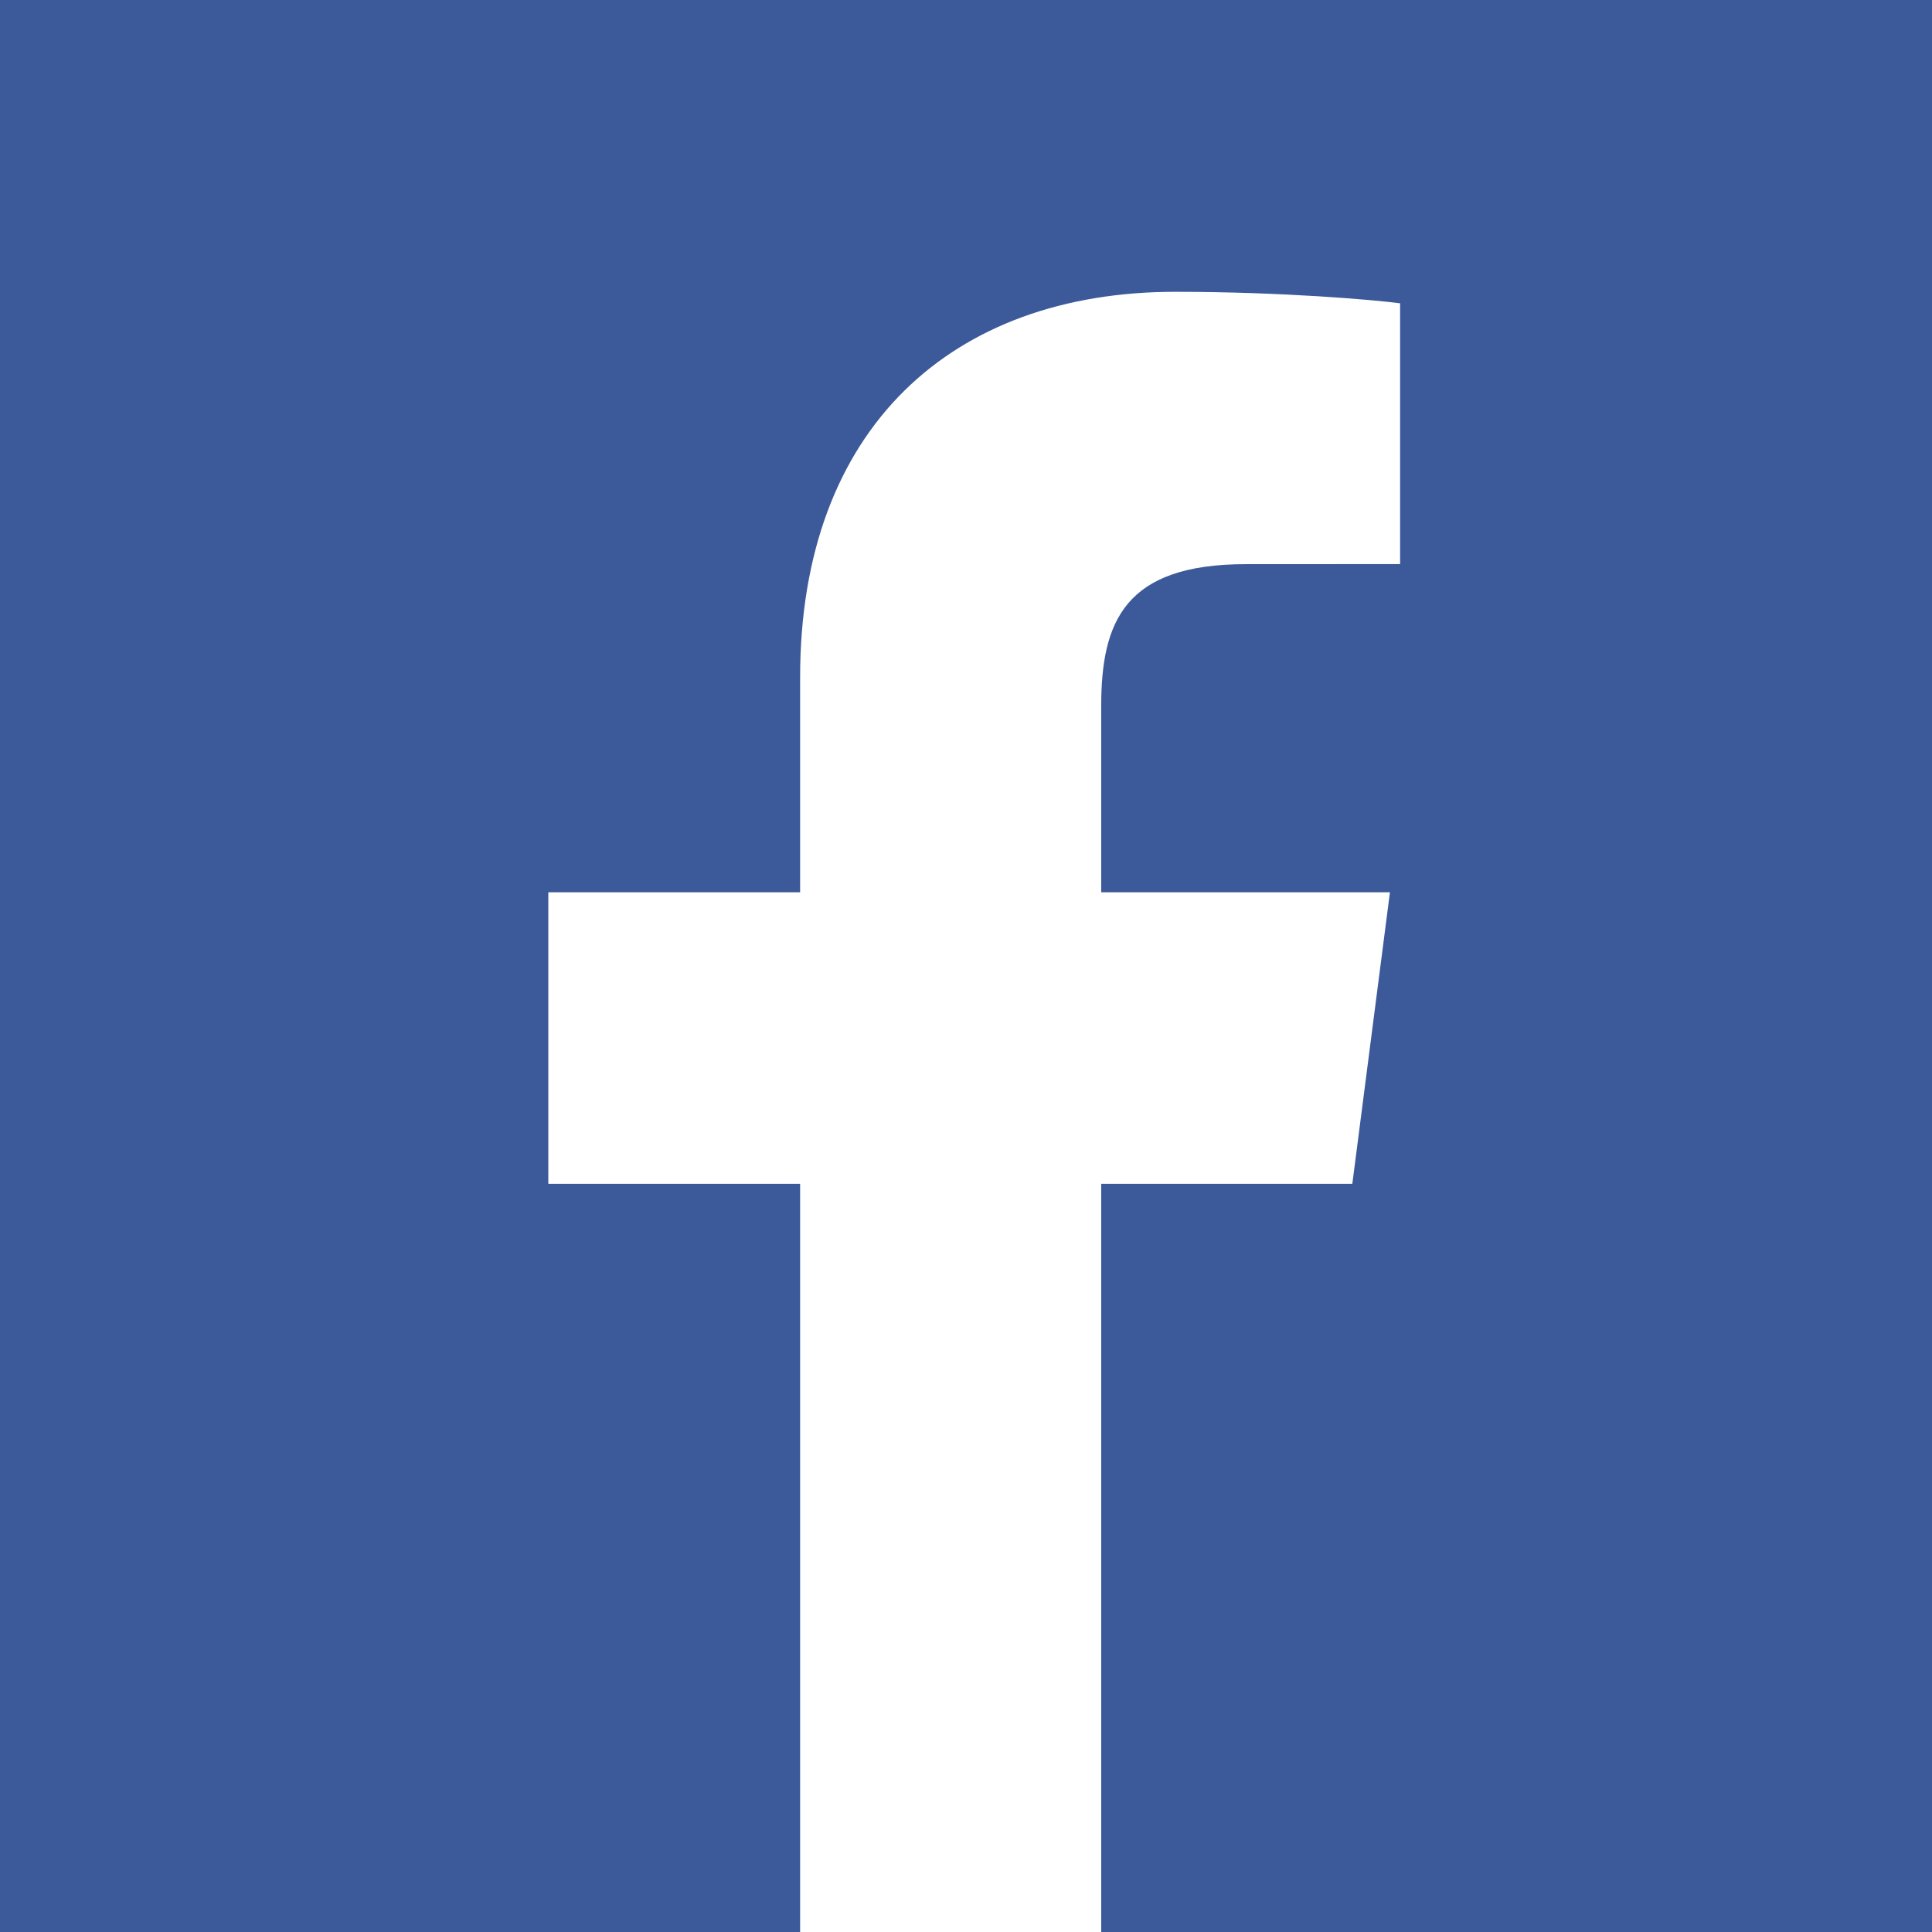
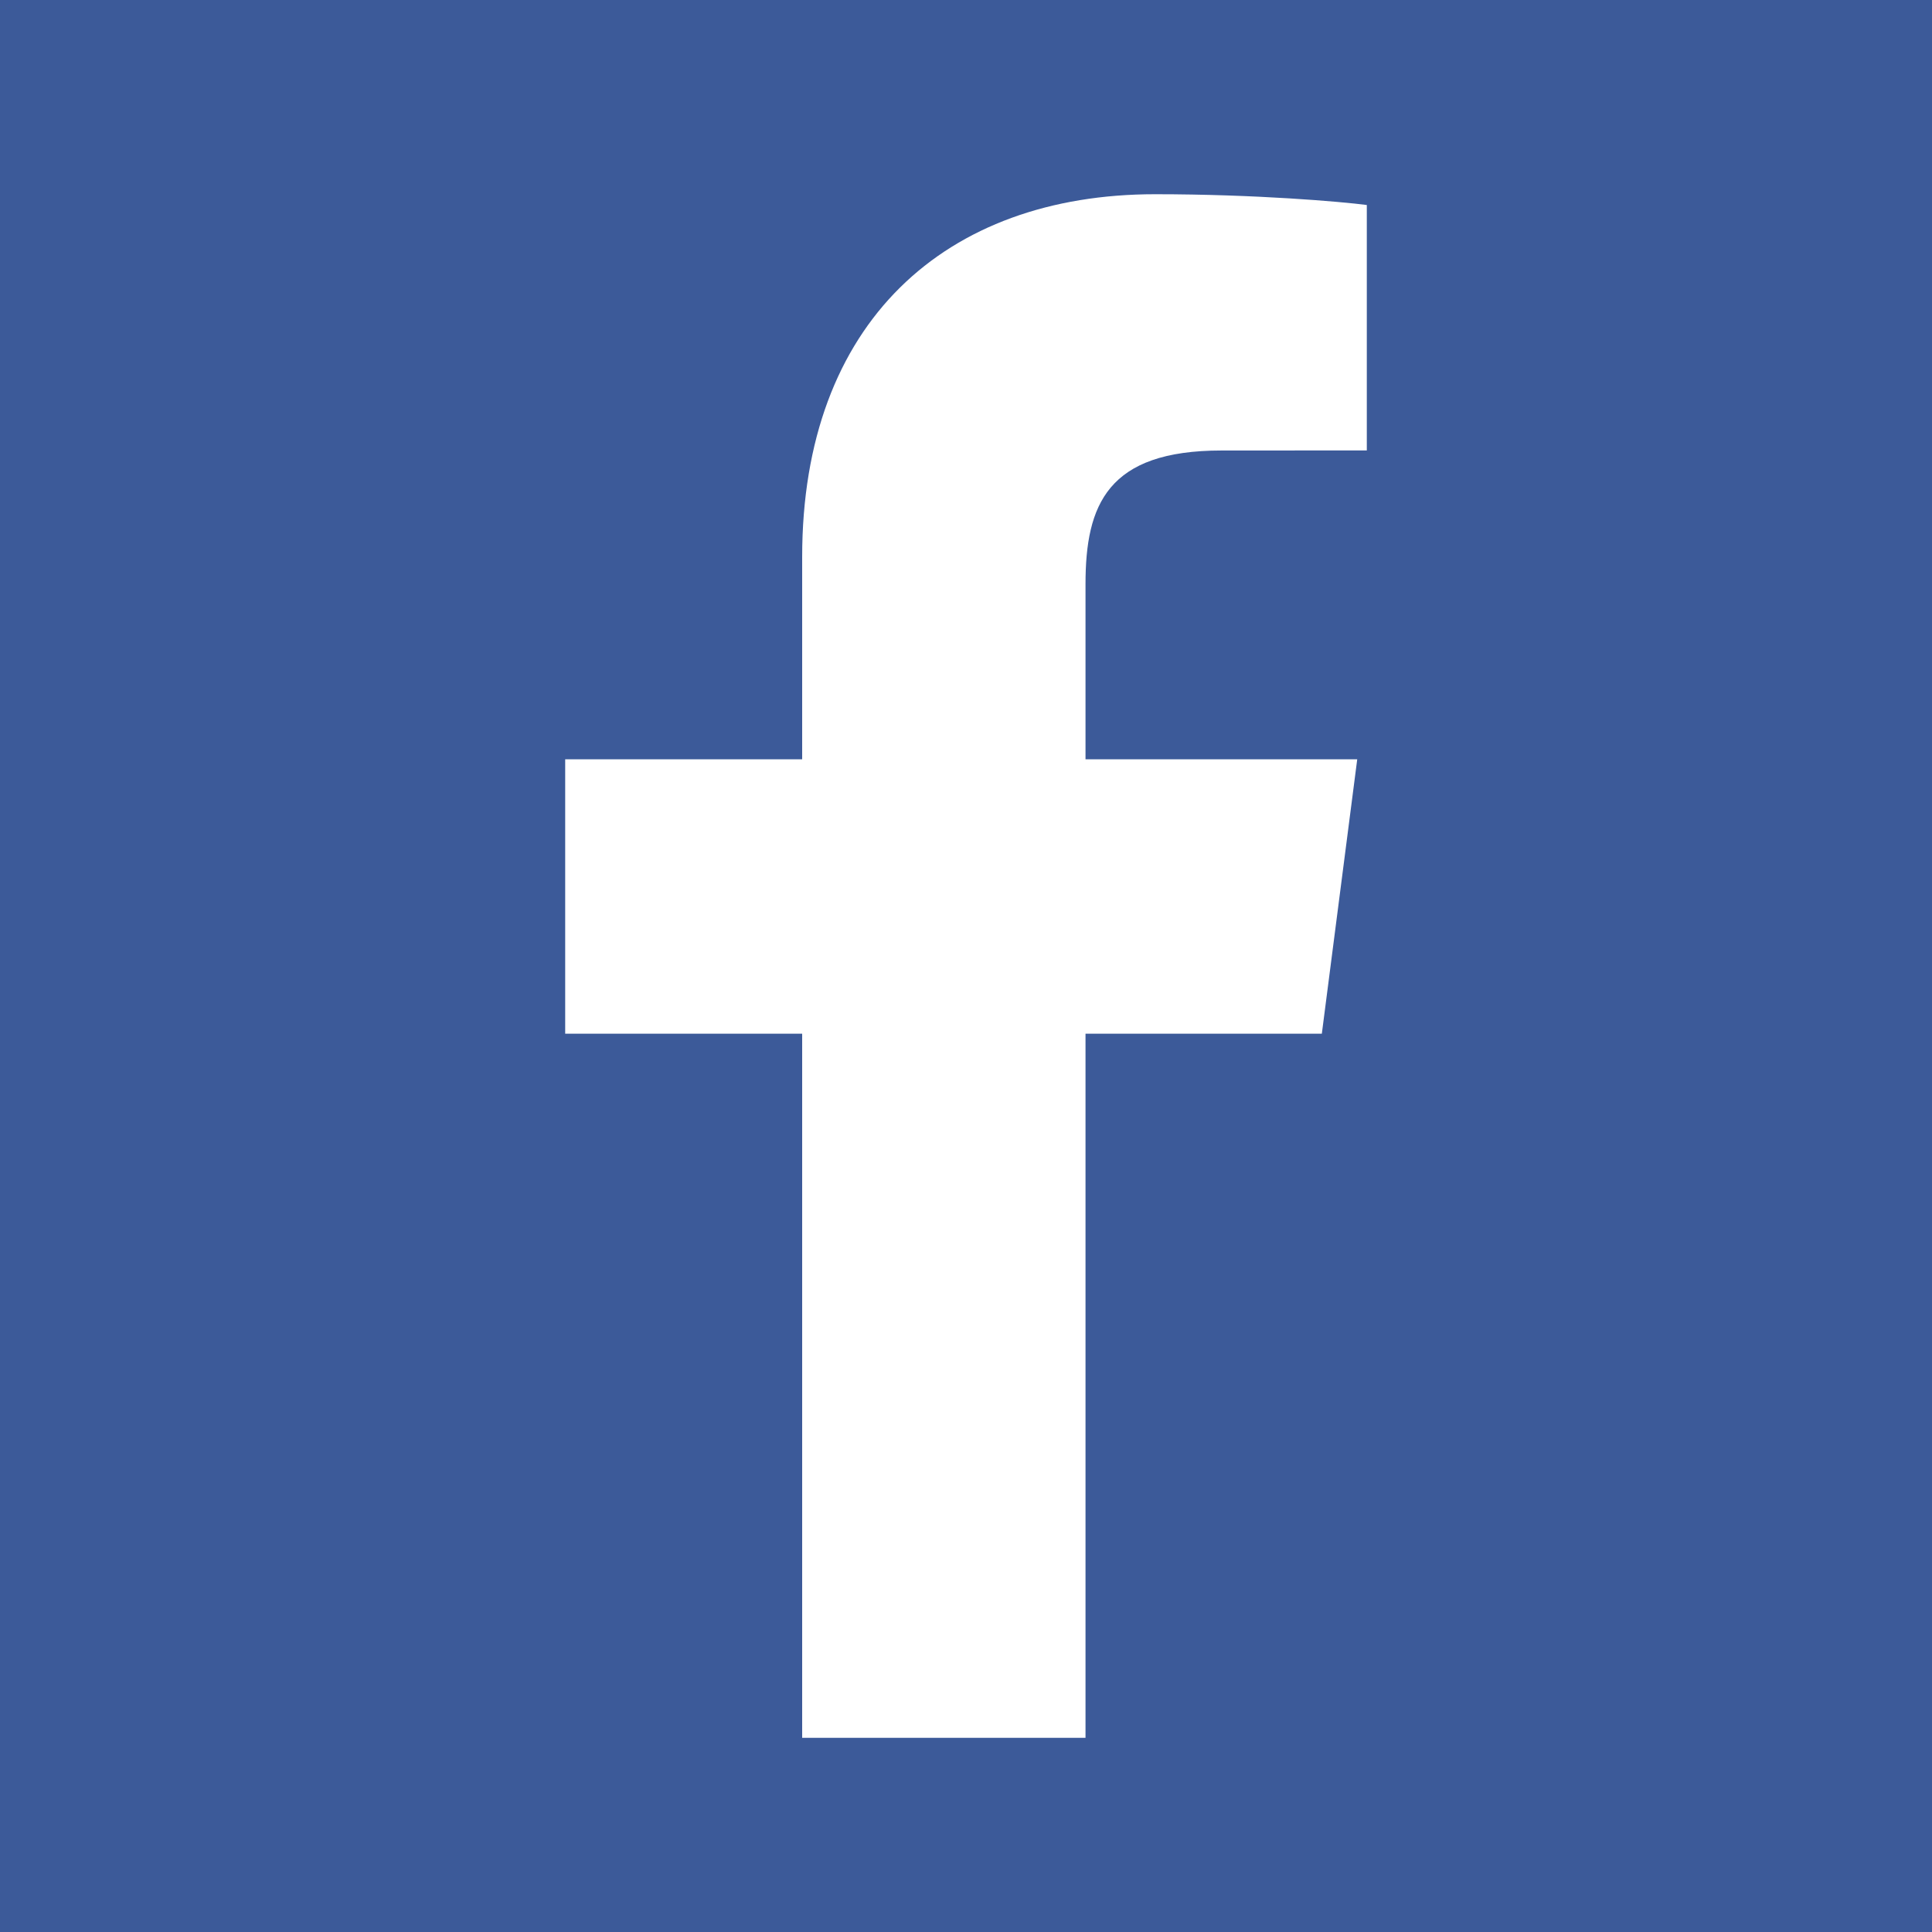
<svg xmlns="http://www.w3.org/2000/svg" id="svg2" version="1.1" xml:space="preserve" width="100" height="100" viewBox="0 0 100 100">
  <defs id="defs6">
    <clipPath clipPathUnits="userSpaceOnUse" id="clipPath42">
      <path d="M 0,500 1024,500 1024,0 0,0 0,500 Z" id="path44" />
    </clipPath>
    <clipPath clipPathUnits="userSpaceOnUse" id="clipPath54">
      <path d="M 0,500 1024,500 1024,0 0,0 0,500 Z" id="path56" />
    </clipPath>
  </defs>
-   <path style="fill:#3c5a99" d="M 0 0 L 0 100 L 41.414 100 L 41.414 61.275 L 28.381 61.275 L 28.381 46.184 L 41.414 46.184 L 41.414 35.053 C 41.414 22.136 49.302 15.104 60.824 15.104 C 66.343 15.104 71.086 15.516 72.469 15.699 L 72.469 29.197 L 64.479 29.201 C 58.212 29.201 56.998 32.177 56.998 36.547 L 56.998 46.184 L 71.943 46.184 L 69.996 61.275 L 56.998 61.275 L 56.998 100 L 100 100 L 100 0 L 0 0 z " id="rect11" />
+   <path style="fill:#3c5a99" d="M 0 0 L 0 100 L 100 100 L 100 0 L 0 0 z M 59.787 10.053 C 64.981 10.053 69.445 10.439 70.746 10.611 L 70.746 23.314 L 63.225 23.318 C 57.327 23.318 56.186 26.12 56.186 30.232 L 56.186 39.301 L 70.25 39.301 L 68.418 53.504 L 56.186 53.504 L 56.186 89.949 L 41.52 89.949 L 41.52 53.504 L 29.254 53.504 L 29.254 39.301 L 41.52 39.301 L 41.52 28.826 C 41.52 16.671 48.943 10.053 59.787 10.053 z " id="rect11" />
</svg>
